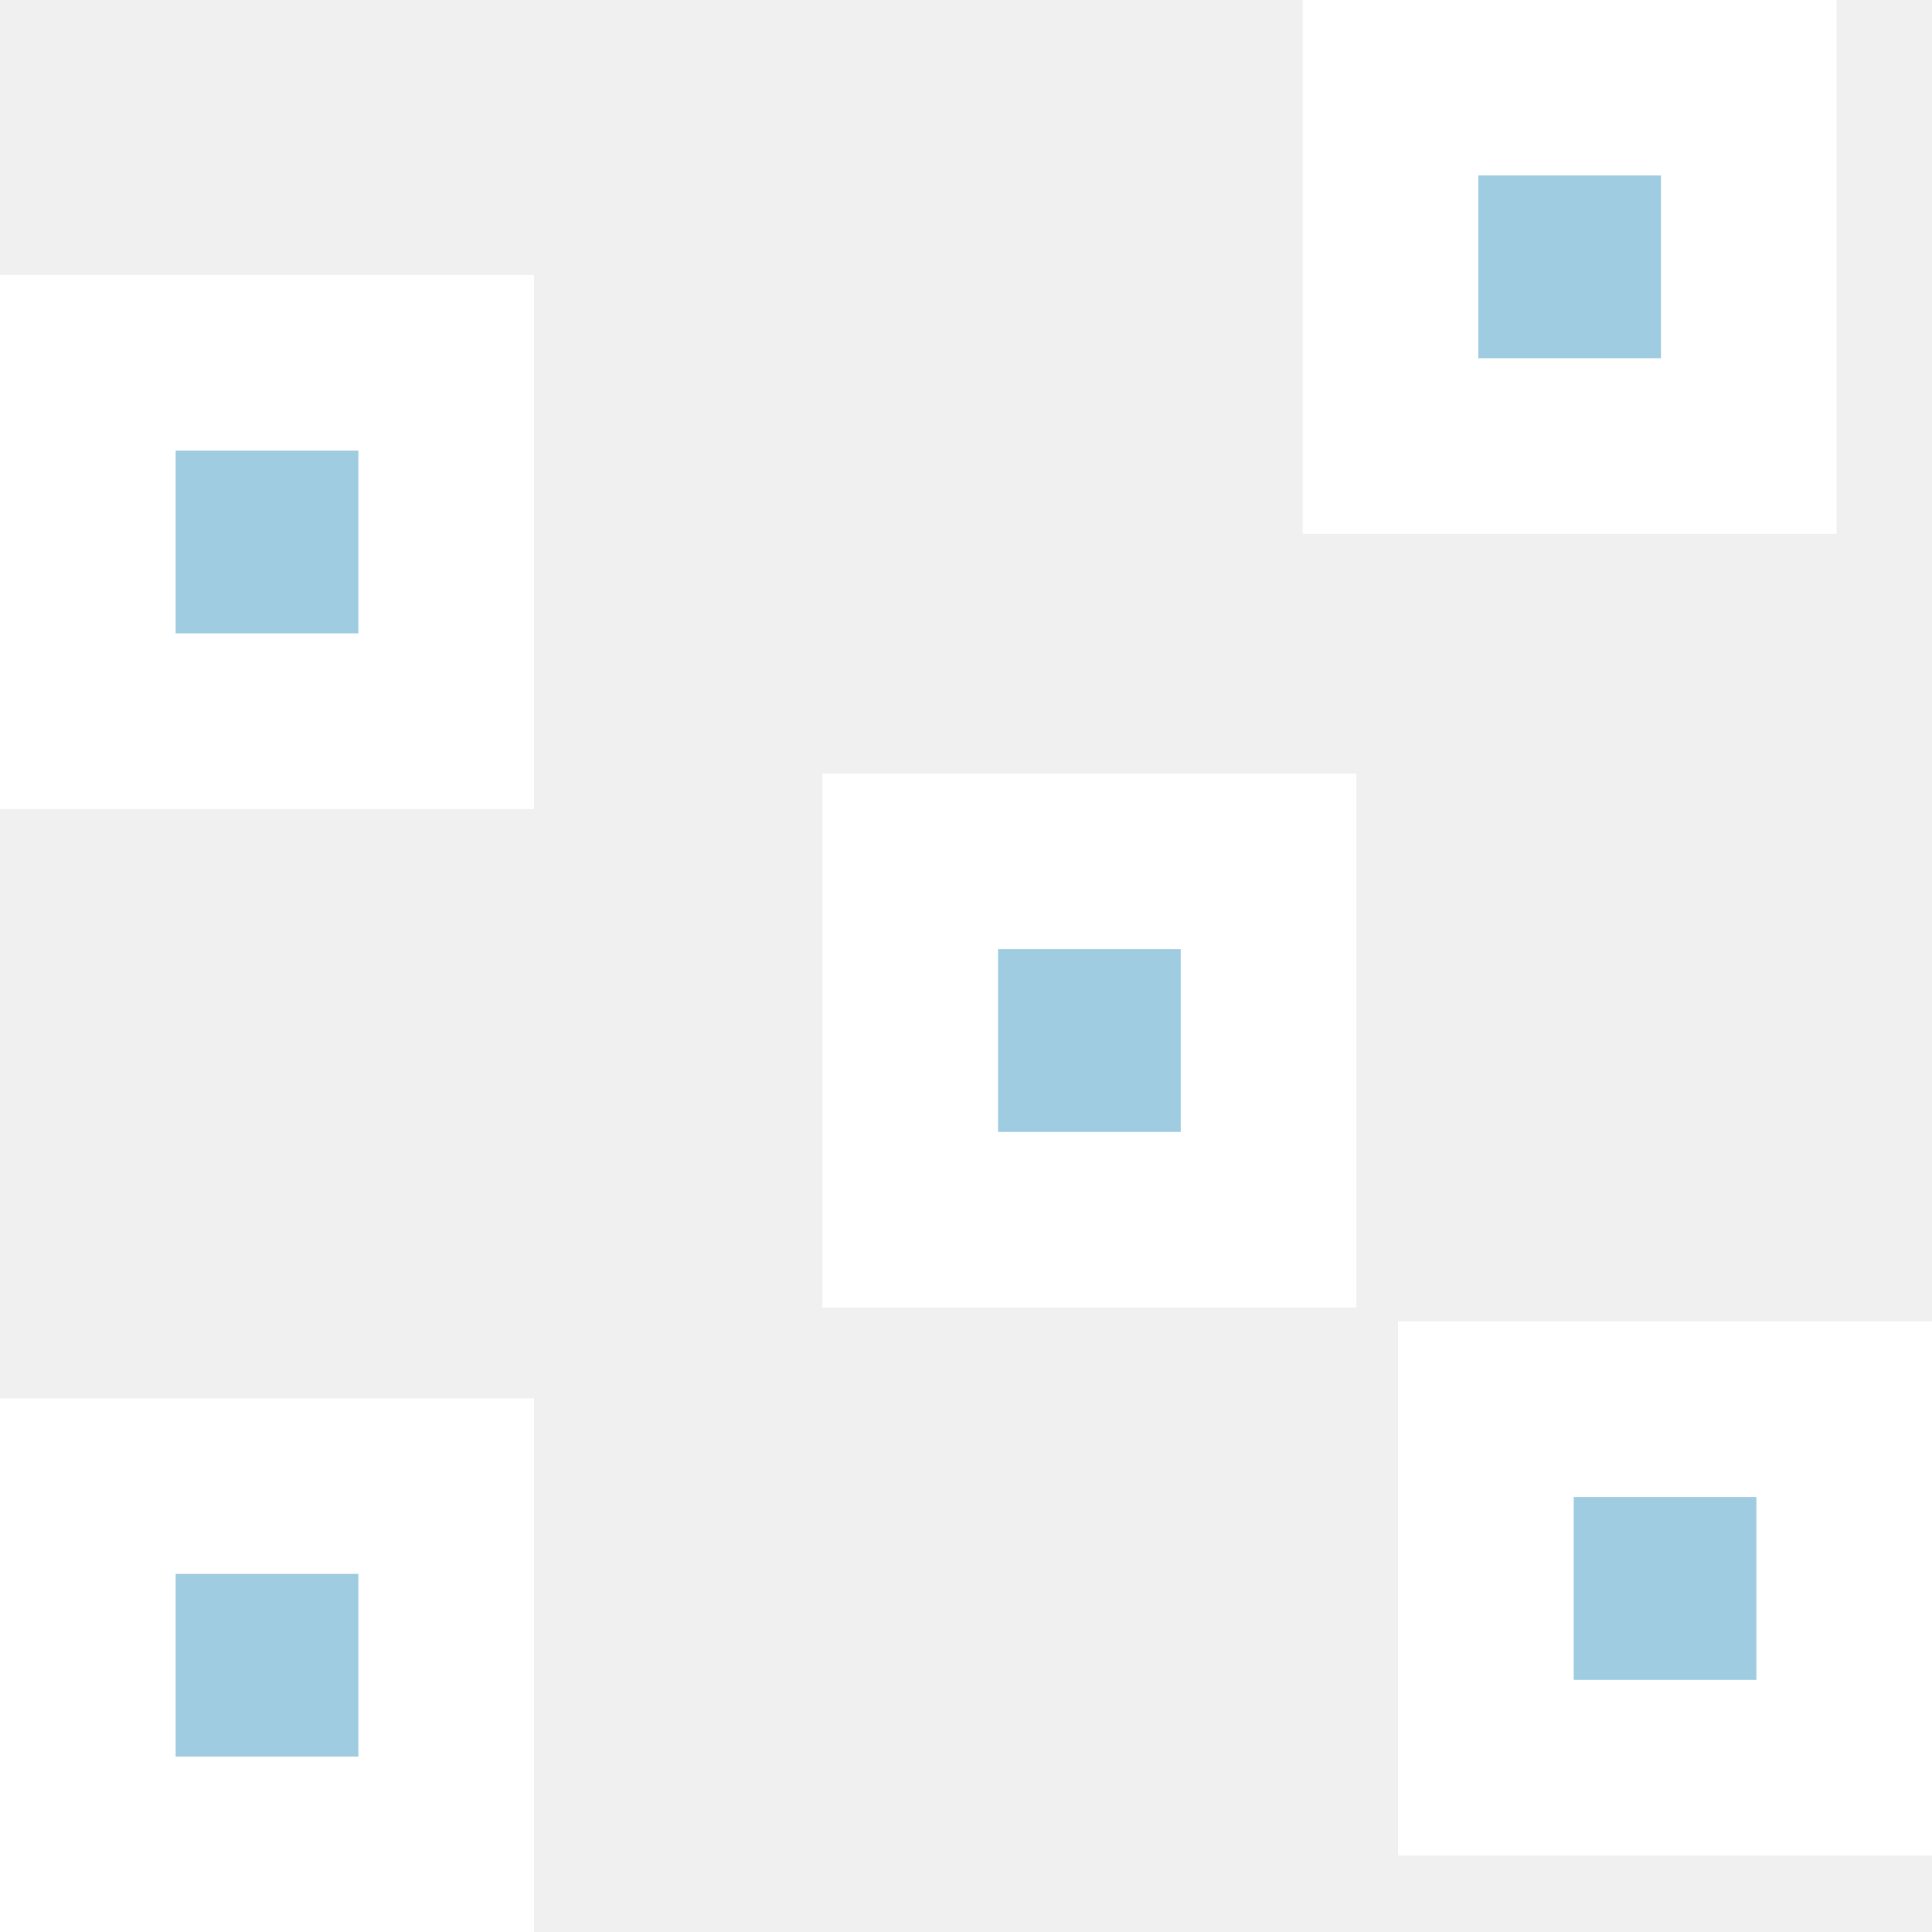
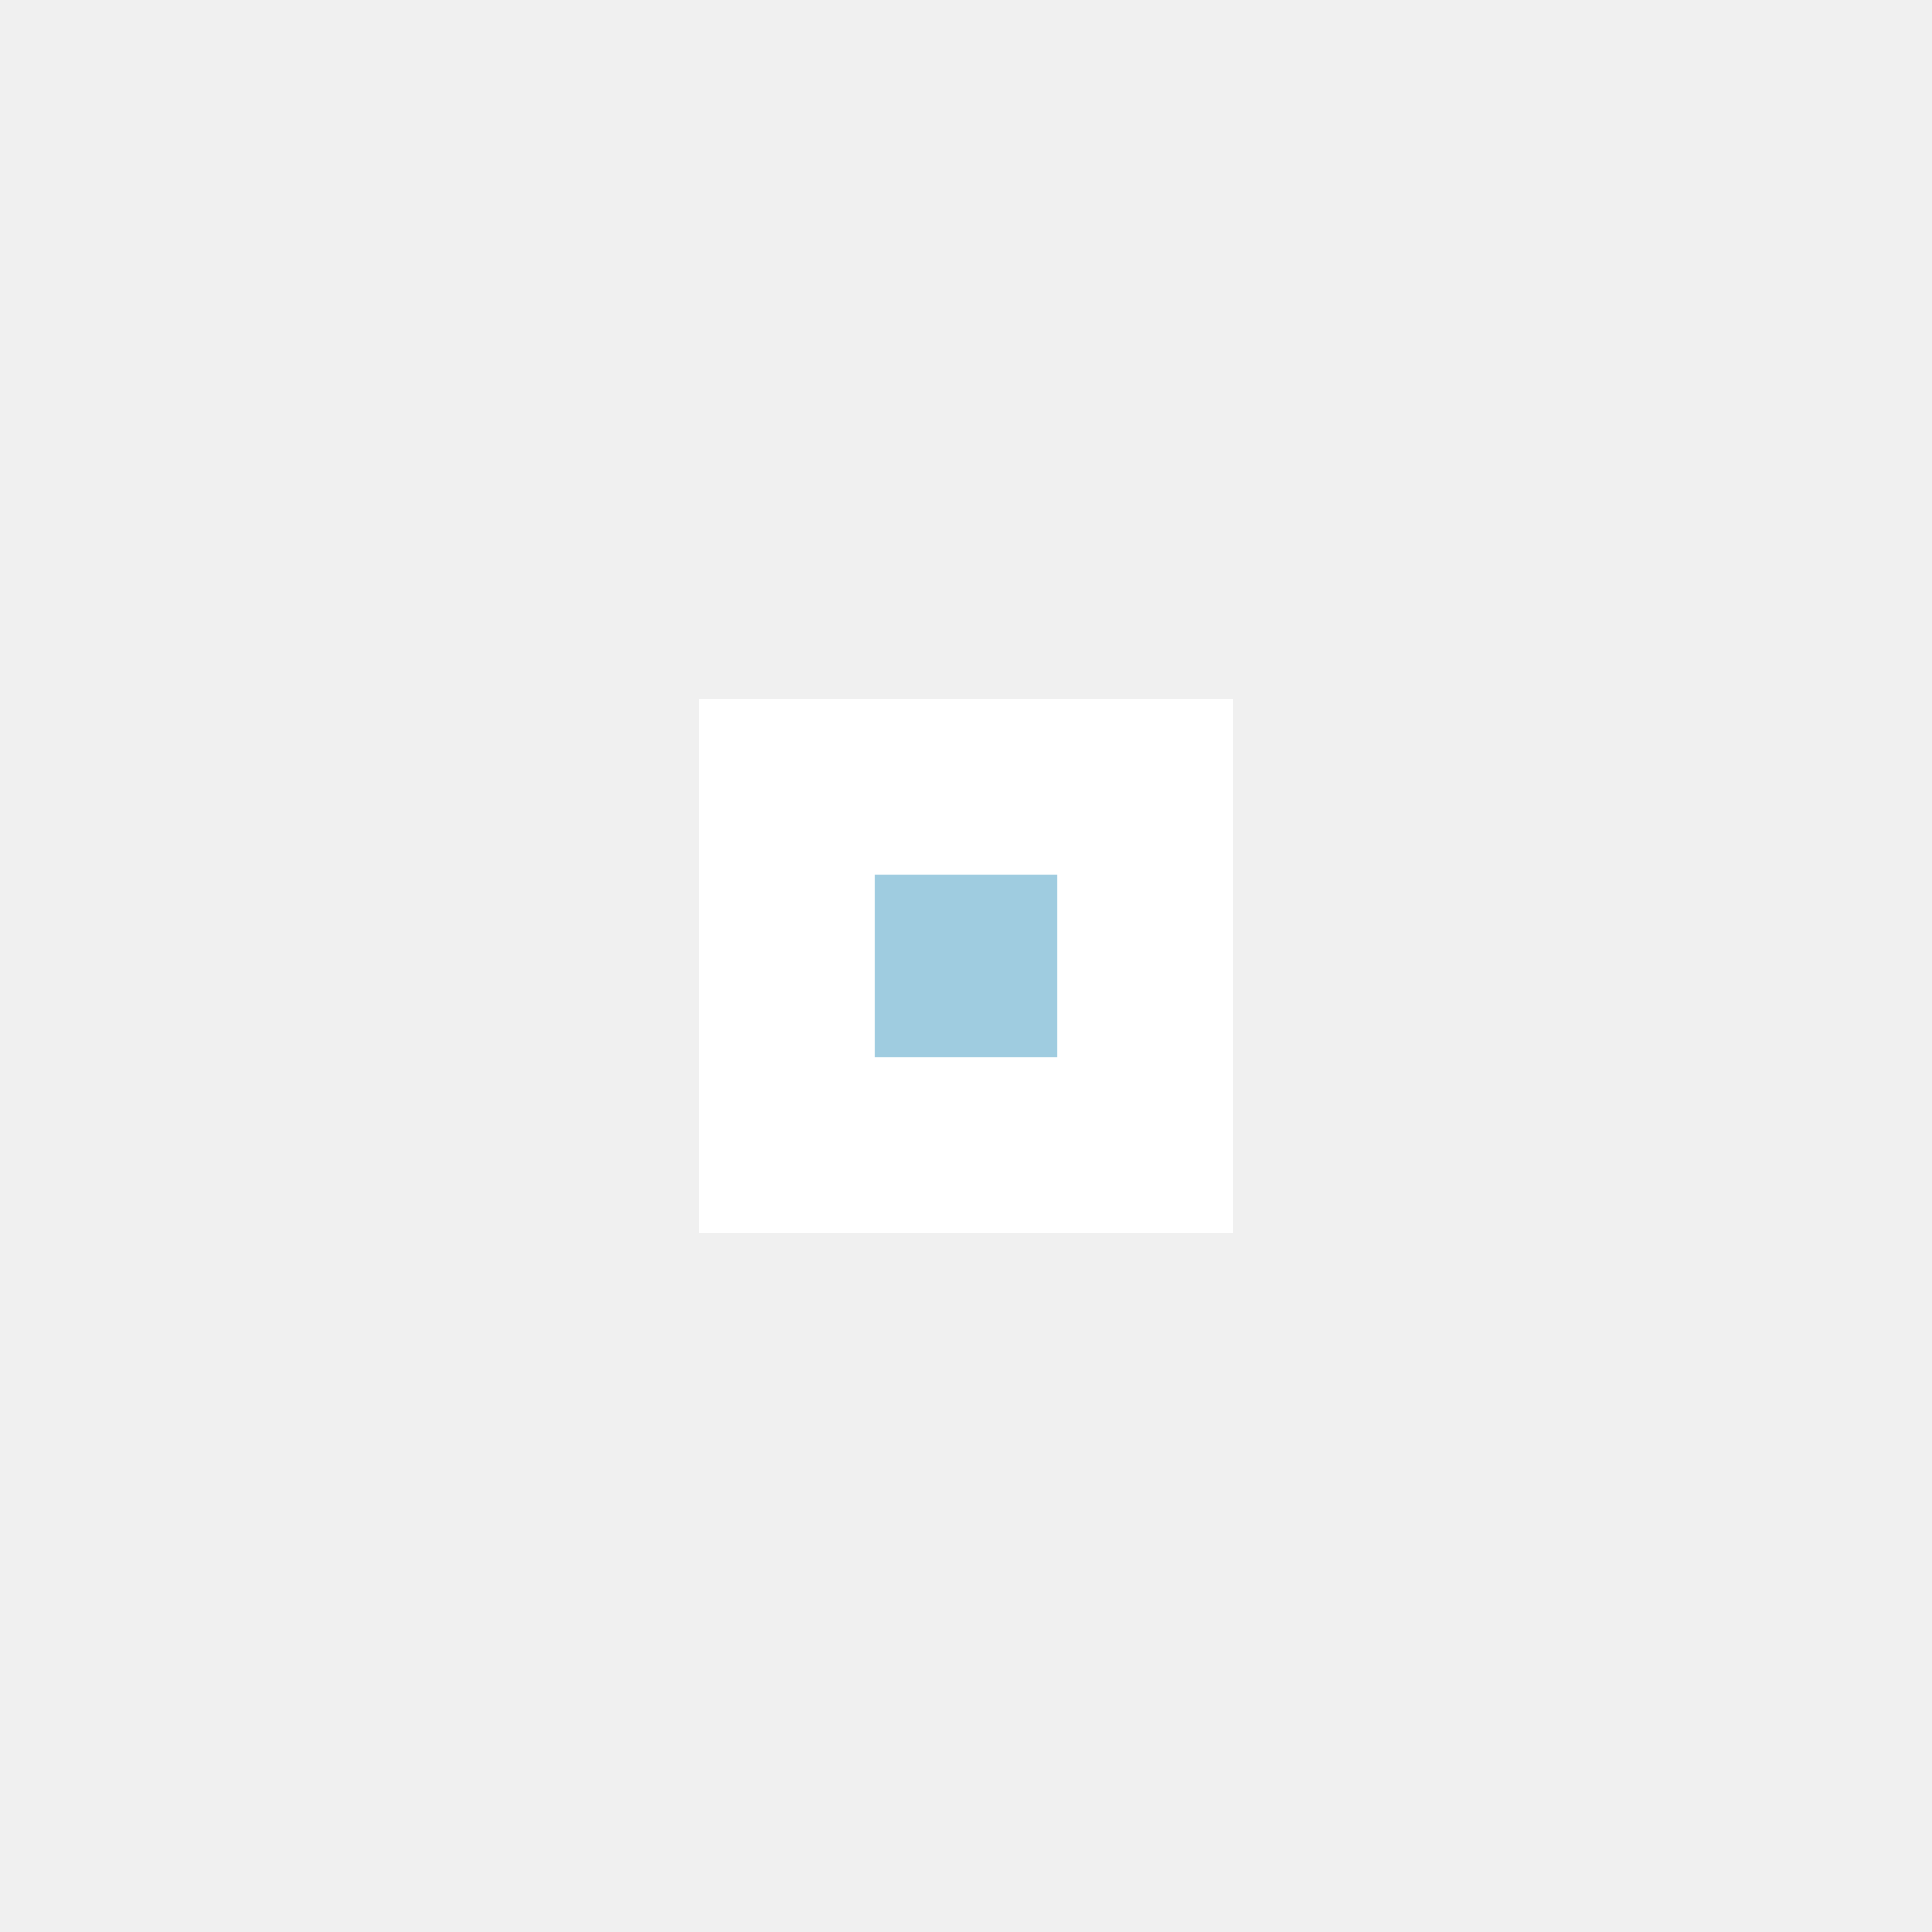
<svg xmlns="http://www.w3.org/2000/svg" version="1.1" id="Calque_1" x="0px" y="0px" width="22px" height="22px" viewBox="0 0 22 22" enable-background="new 0 0 22 22" xml:space="preserve">
  <g>
-     <rect x="1" y="16.922" fill="#9FCCE0" width="4.081" height="4.08" />
-     <path fill="#FFFFFF" d="M4.081,17.922v2.08H2v-2.08H4.081 M6.081,15.922H0v6.08h6.081V15.922L6.081,15.922z" />
-   </g>
-   <g>
-     <rect x="1" y="4.131" fill="#9FCCE0" width="4.081" height="4.081" />
-     <path fill="#FFFFFF" d="M4.081,5.131v2.081H2V5.131H4.081 M6.081,3.131H0v6.081h6.081V3.131L6.081,3.131z" />
-   </g>
-   <g>
-     <rect x="15.834" y="0.998" fill="#9FCCE0" width="4.08" height="4.081" />
-     <path fill="#FFFFFF" d="M18.914,1.998v2.081h-2.08V1.998H18.914 M20.914-0.002h-6.08v6.081h6.08V-0.002L20.914-0.002z" />
-   </g>
-   <g>
-     <rect x="10.365" y="9.808" fill="#9FCCE0" width="4.08" height="4.081" />
-     <path fill="#FFFFFF" d="M13.445,10.808v2.081h-2.08v-2.081H13.445 M15.445,8.808h-6.08v6.081h6.08V8.808L15.445,8.808z" />
-   </g>
-   <g>
-     <rect x="16.92" y="16.047" fill="#9FCCE0" width="4.08" height="4.082" />
-     <path fill="#FFFFFF" d="M20,17.047v2.082h-2.08v-2.082H20 M22,15.047h-6.08v6.082H22V15.047L22,15.047z" />
+     <rect x="8.96" y="8.959" fill="#9FCCE0" width="4.08" height="4.081" />
+     <path fill="#FFFFFF" d="M12.04,9.959v2.081H9.96V9.959H12.04 M14.04,7.959H7.96v6.081h6.08V7.959L14.04,7.959z" />
  </g>
</svg>
